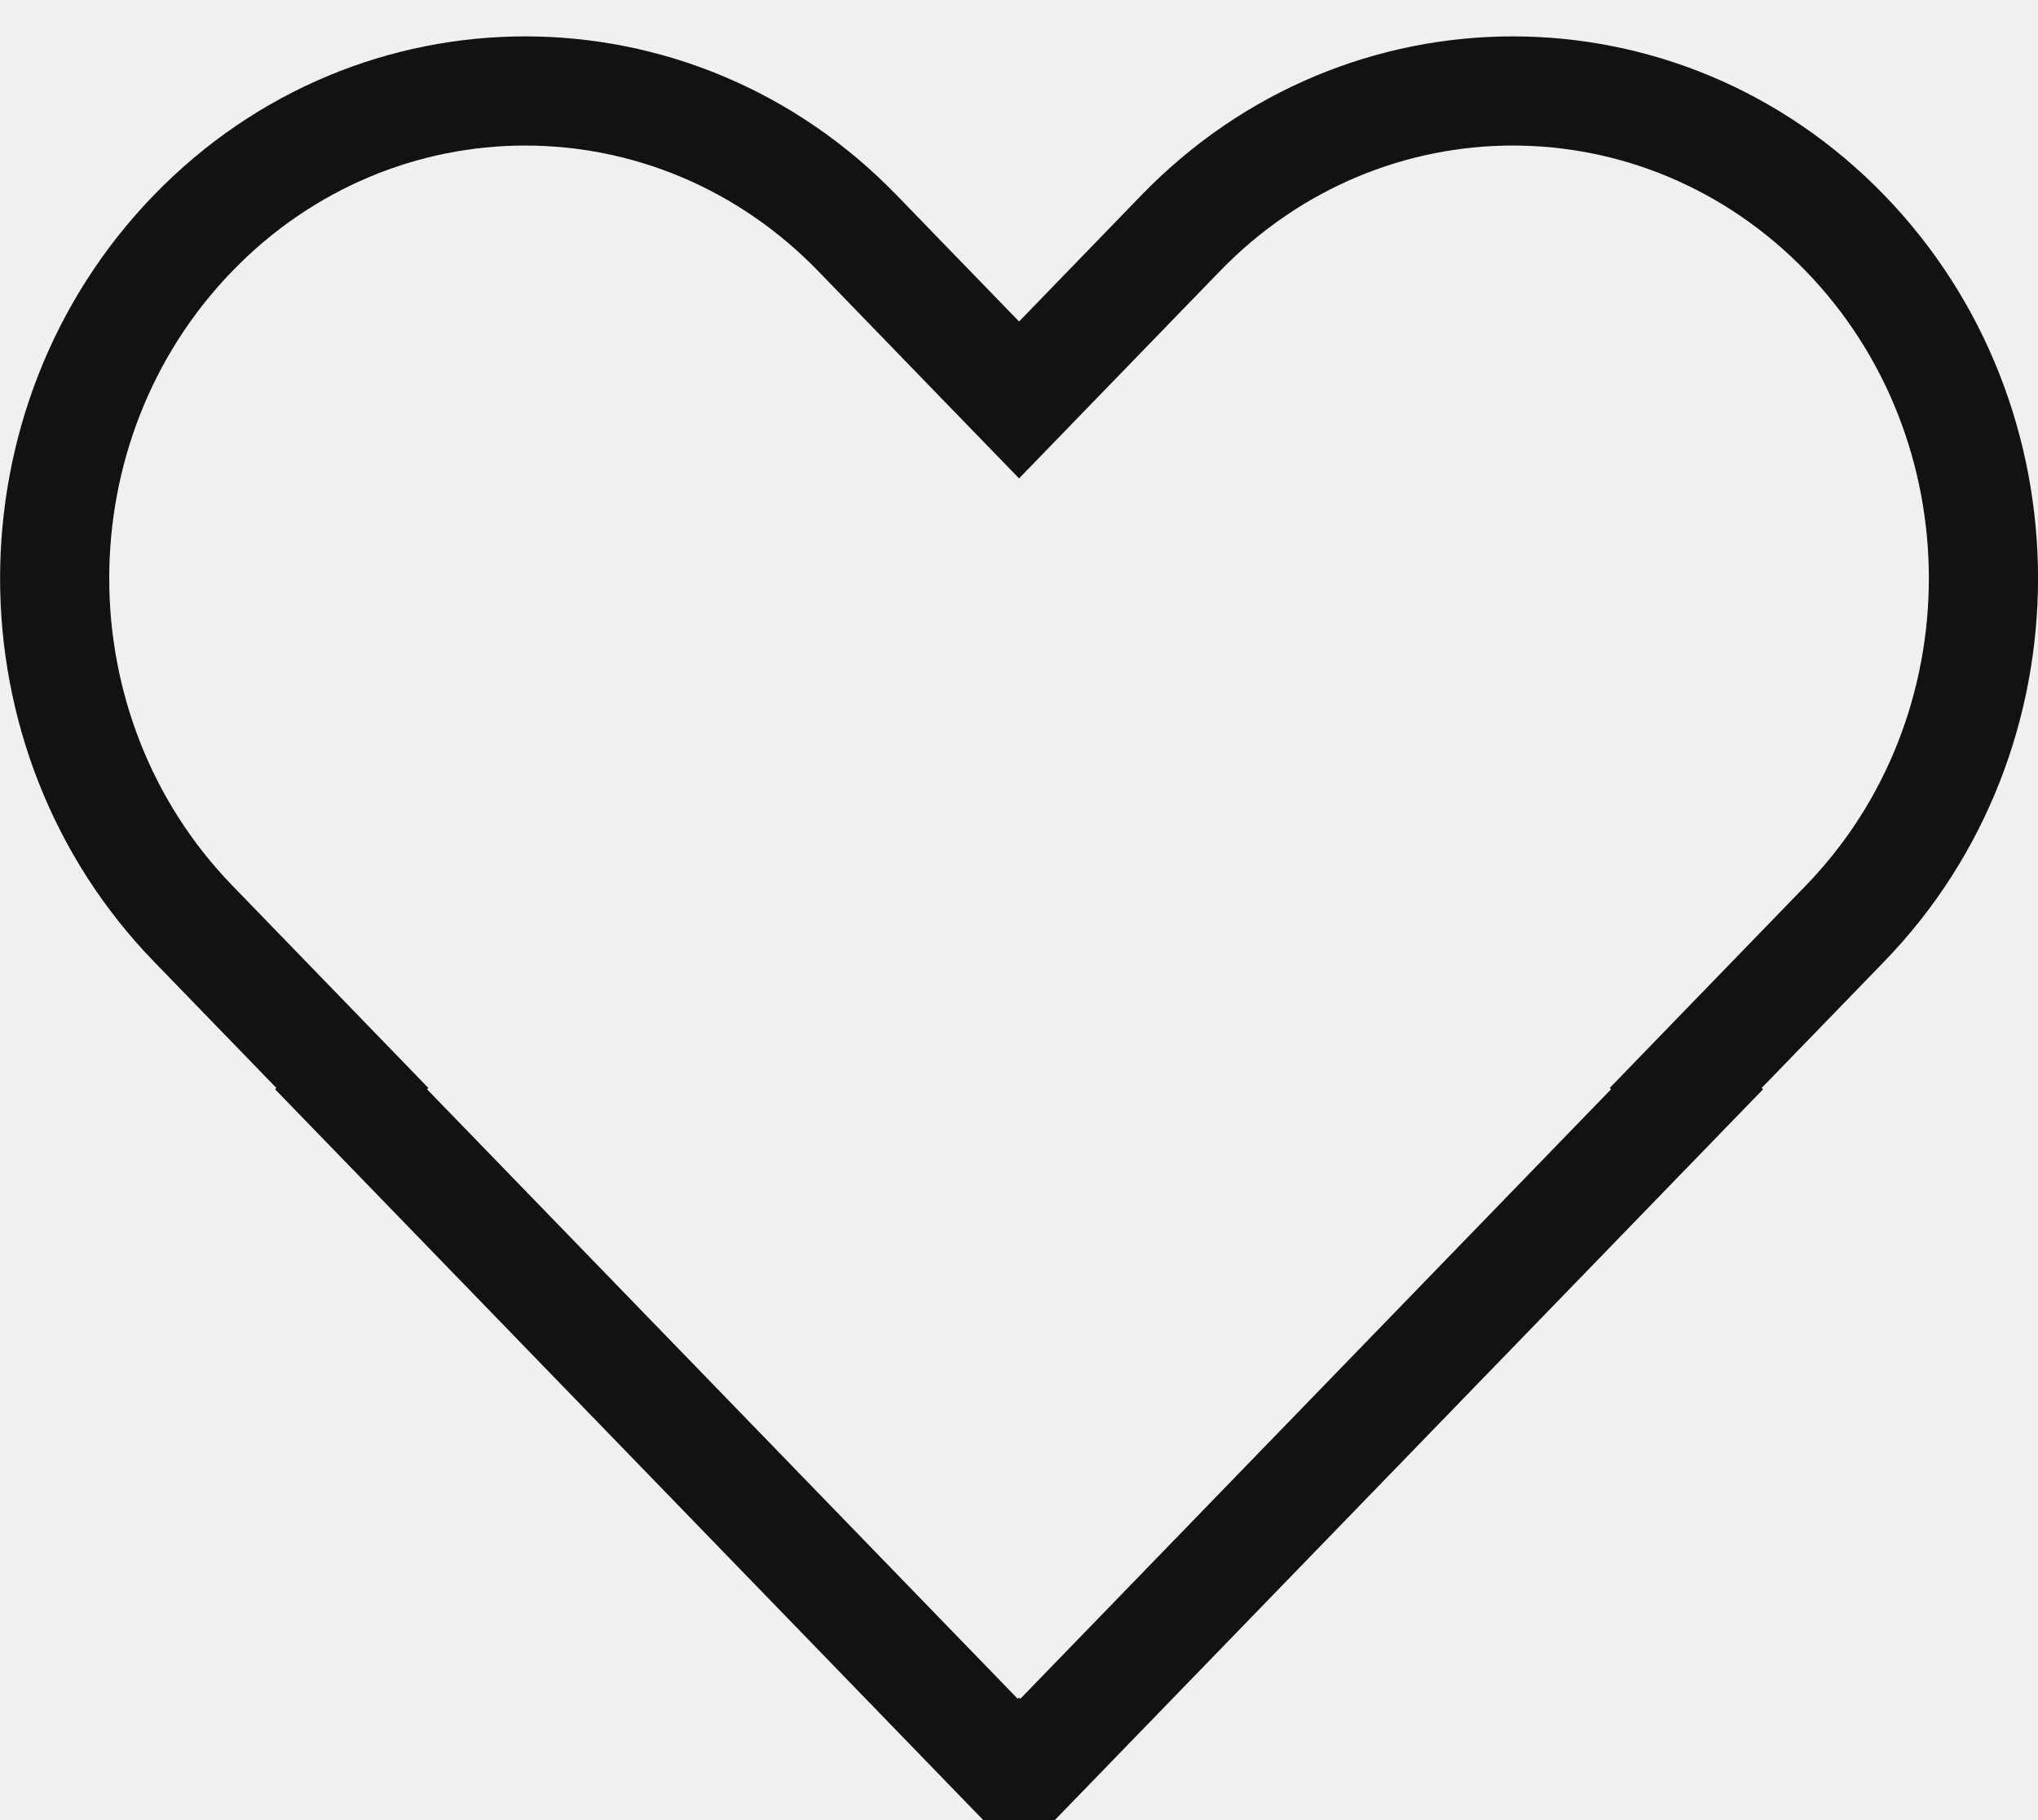
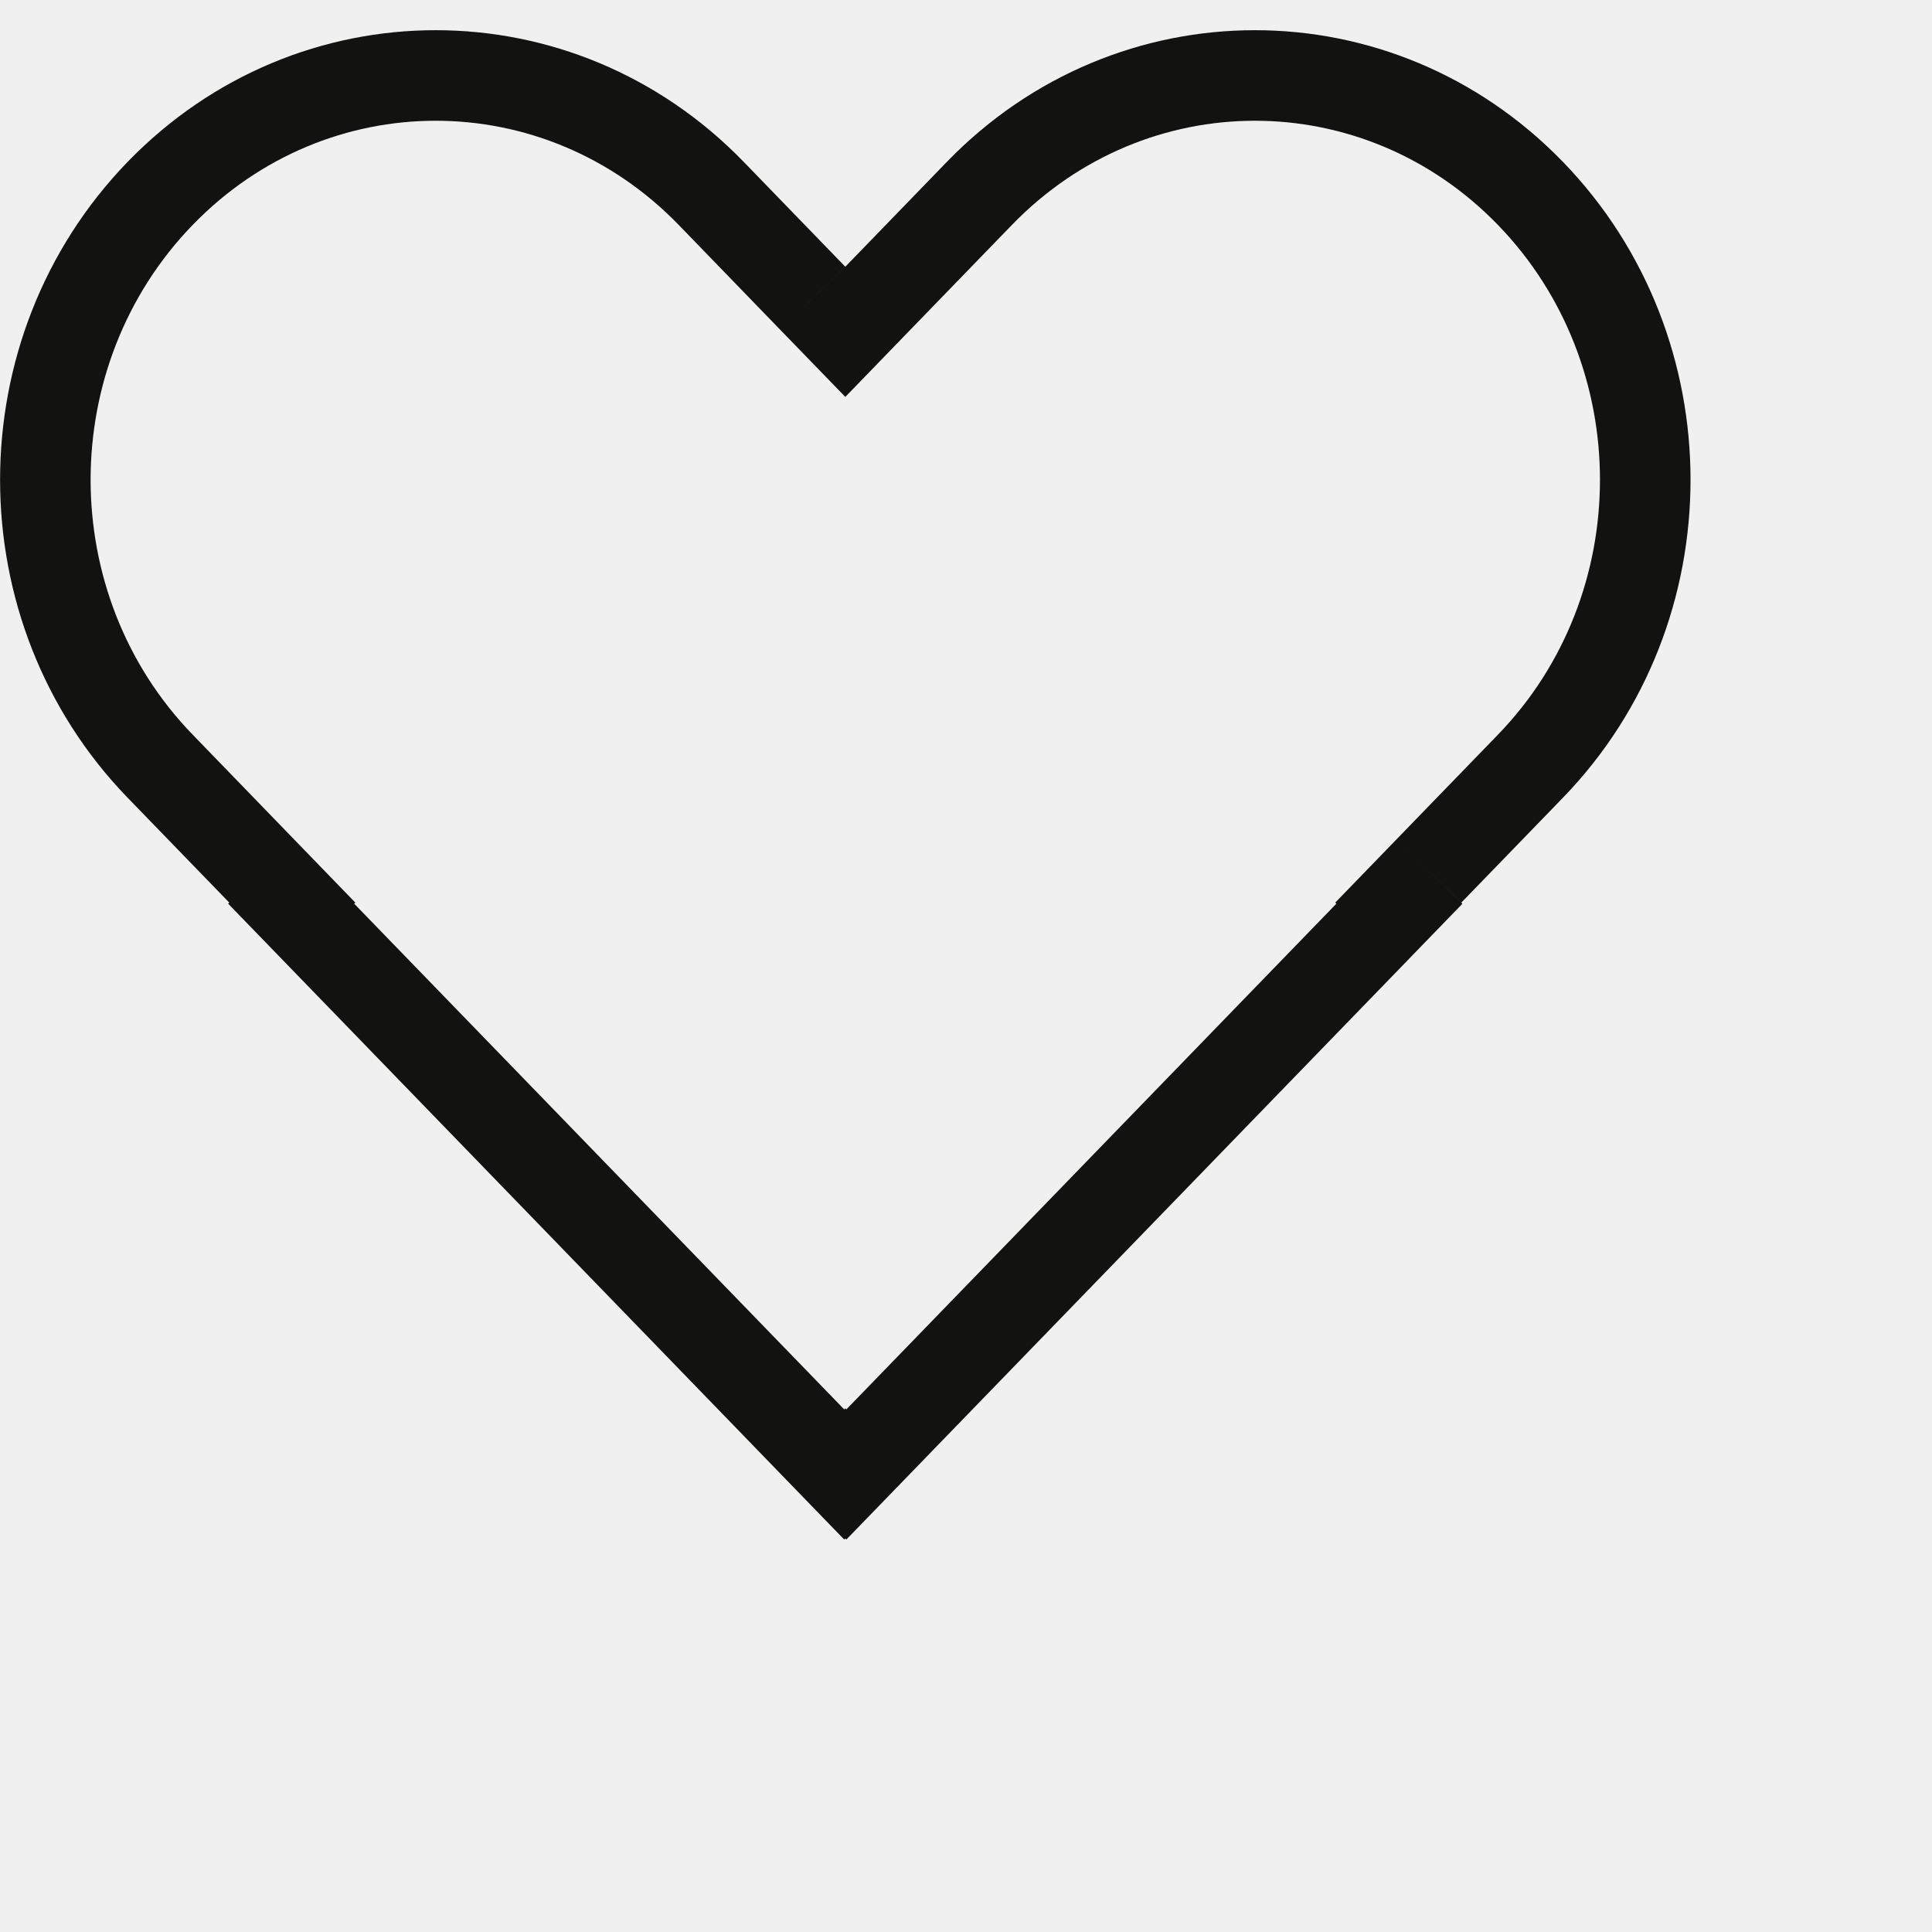
- <svg xmlns="http://www.w3.org/2000/svg" width="28" height="25" viewBox="0 0 28 25" fill="none">
+ <svg xmlns="http://www.w3.org/2000/svg" width="32" height="32" viewBox="0 0 32 32" fill="none">
  <mask id="path-1-inside-1_9349_2533" fill="white">
    <path fill-rule="evenodd" clip-rule="evenodd" d="M25.887 2.681C23.069 -0.227 18.501 -0.227 15.683 2.681L14.001 4.418L12.318 2.681C9.5 -0.227 4.932 -0.227 2.114 2.681C-0.703 5.59 -0.703 10.305 2.114 13.213L3.797 14.95L3.779 14.968L13.983 25.5L14.001 25.482L14.018 25.5L24.222 14.969L24.204 14.95L25.887 13.213C28.705 10.305 28.705 5.589 25.887 2.681Z" />
  </mask>
  <path d="M15.683 2.681L16.761 3.725L16.761 3.725L15.683 2.681ZM25.887 2.681L26.964 1.637L26.964 1.637L25.887 2.681ZM14.001 4.418L12.923 5.462L14.001 6.574L15.078 5.462L14.001 4.418ZM12.318 2.681L11.241 3.725L11.241 3.725L12.318 2.681ZM2.114 2.681L1.037 1.638L1.037 1.638L2.114 2.681ZM2.114 13.213L3.192 12.169L3.192 12.169L2.114 13.213ZM3.797 14.95L4.874 15.994L5.885 14.95L4.874 13.906L3.797 14.95ZM3.779 14.968L2.702 13.925L1.691 14.968L2.702 16.012L3.779 14.968ZM13.983 25.5L12.905 26.544L13.983 27.656L15.06 26.544L13.983 25.5ZM14.001 25.482L15.078 24.438L14.001 23.326L12.923 24.438L14.001 25.482ZM14.018 25.5L12.941 26.544L14.018 27.656L15.096 26.544L14.018 25.5ZM24.222 14.969L25.299 16.012L26.311 14.969L25.299 13.925L24.222 14.969ZM24.204 14.95L23.127 13.906L22.116 14.95L23.127 15.994L24.204 14.95ZM25.887 13.213L26.964 14.257L25.887 13.213ZM16.761 3.725C18.989 1.425 22.581 1.425 24.81 3.725L26.964 1.637C23.557 -1.879 18.013 -1.879 14.606 1.637L16.761 3.725ZM15.078 5.462L16.761 3.725L14.606 1.637L12.923 3.374L15.078 5.462ZM11.241 3.725L12.923 5.462L15.078 3.374L13.395 1.638L11.241 3.725ZM3.192 3.725C5.42 1.425 9.012 1.425 11.241 3.725L13.395 1.638C9.988 -1.879 4.444 -1.879 1.037 1.638L3.192 3.725ZM3.192 12.169C0.937 9.843 0.937 6.052 3.192 3.725L1.037 1.638C-2.344 5.128 -2.344 10.767 1.037 14.257L3.192 12.169ZM4.874 13.906L3.192 12.169L1.037 14.257L2.72 15.994L4.874 13.906ZM4.856 16.012L4.874 15.994L2.72 13.906L2.702 13.925L4.856 16.012ZM15.06 24.456L4.856 13.925L2.702 16.012L12.905 26.544L15.06 24.456ZM12.923 24.438L12.905 24.456L15.06 26.544L15.078 26.525L12.923 24.438ZM15.096 24.456L15.078 24.438L12.923 26.525L12.941 26.544L15.096 24.456ZM23.145 13.925L12.941 24.456L15.096 26.544L25.299 16.012L23.145 13.925ZM23.127 15.994L23.145 16.012L25.299 13.925L25.282 13.906L23.127 15.994ZM24.81 12.169L23.127 13.906L25.282 15.994L26.964 14.257L24.81 12.169ZM24.81 3.725C27.064 6.051 27.064 9.843 24.81 12.169L26.964 14.257C30.346 10.767 30.346 5.127 26.964 1.637L24.81 3.725Z" fill="#121210" mask="url(#path-1-inside-1_9349_2533)" />
</svg>
